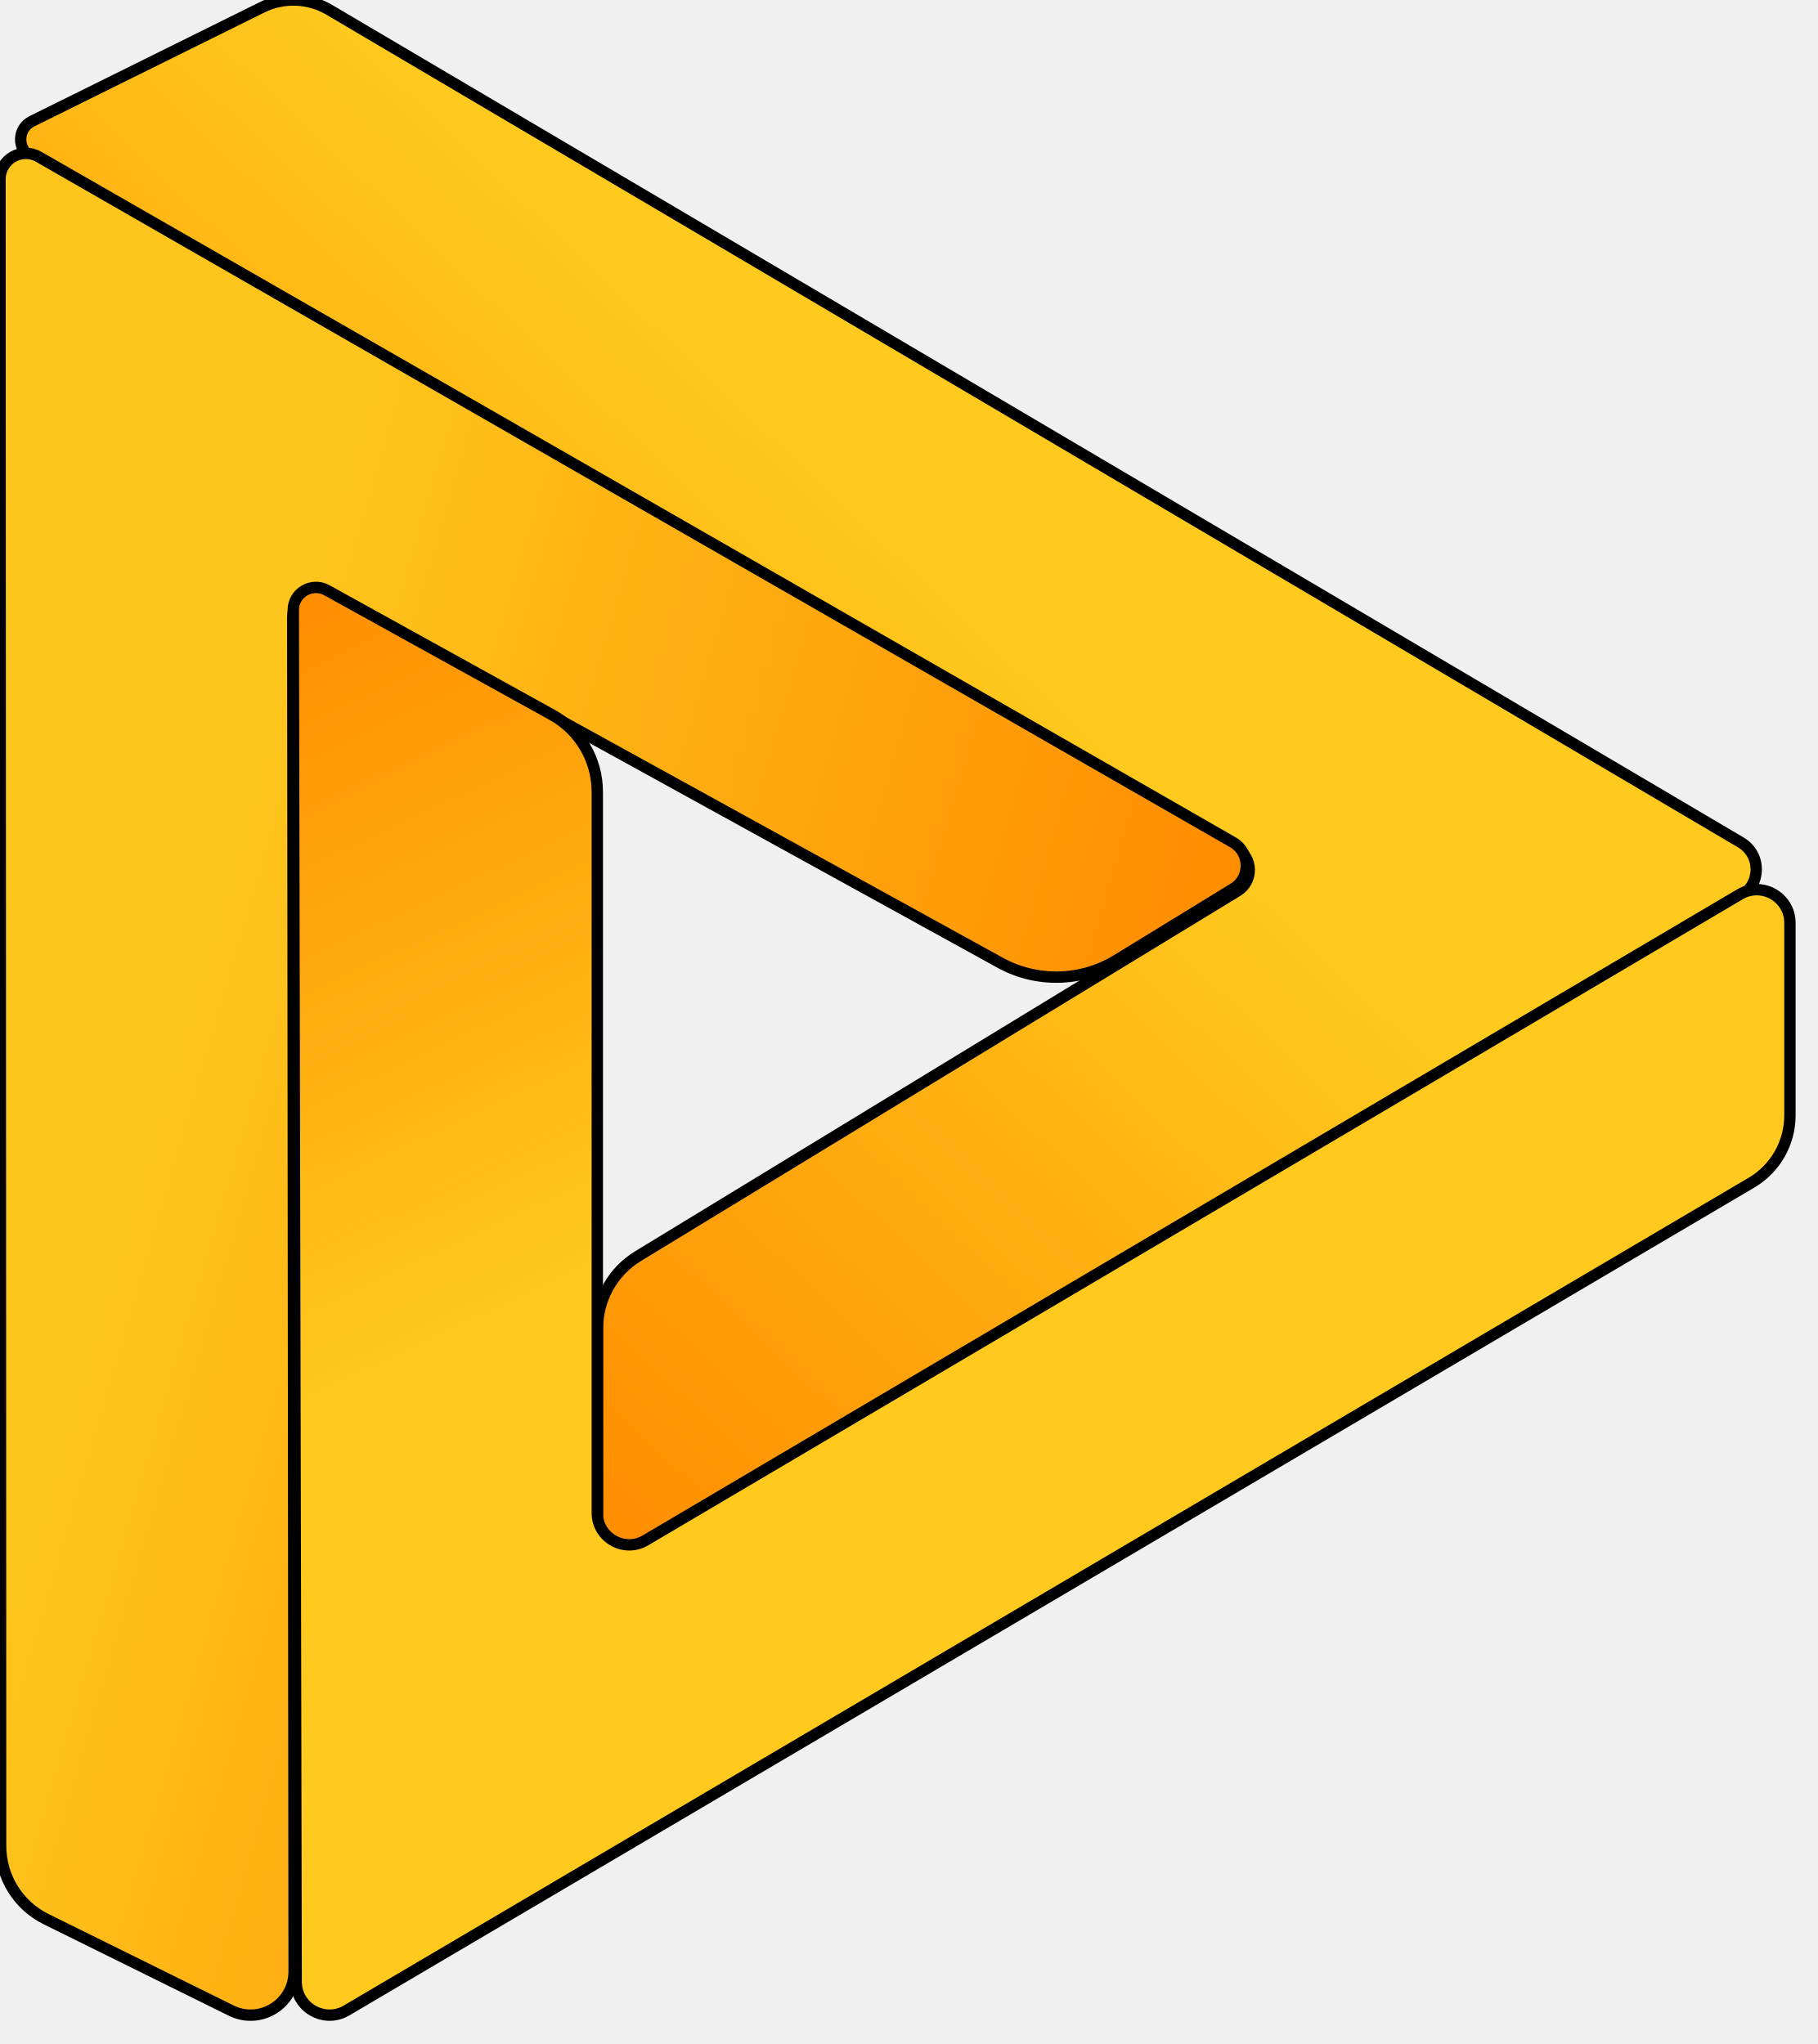
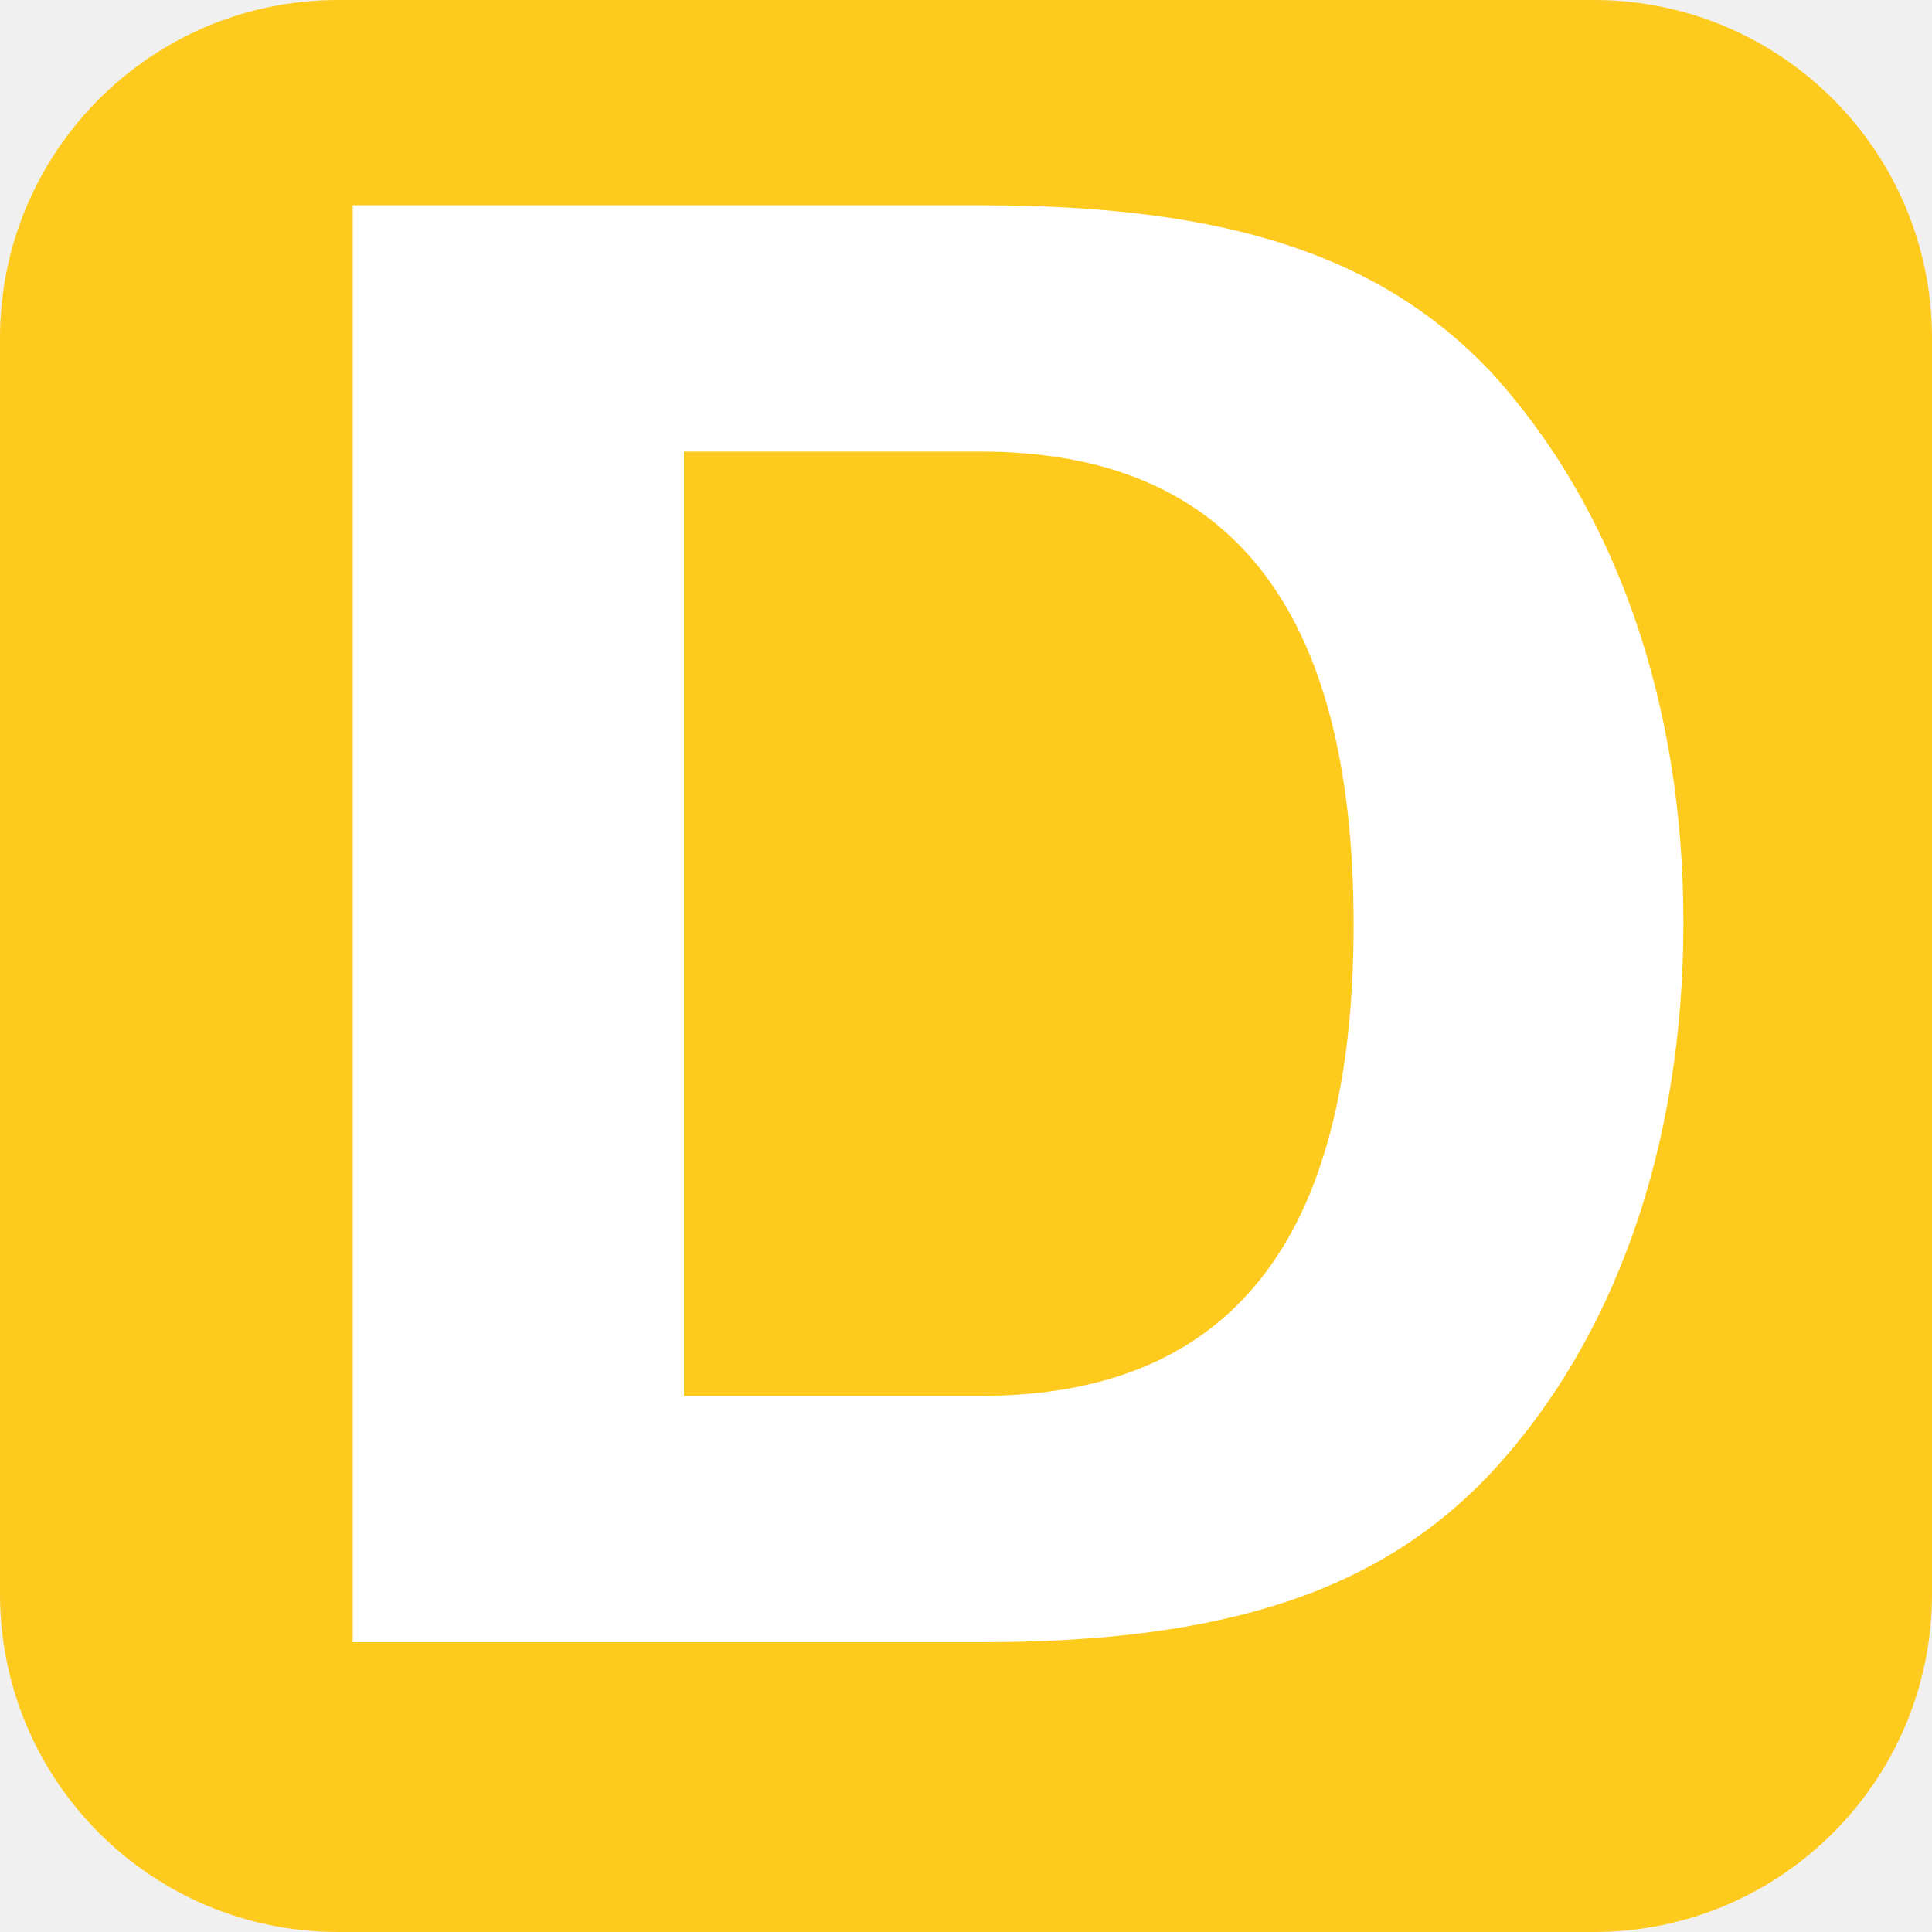
- <svg xmlns="http://www.w3.org/2000/svg" xmlns:xlink="http://www.w3.org/1999/xlink" version="1.1" preserveAspectRatio="xMidYMid meet" viewBox="0 0 320 360" width="320" height="360">
-   <defs>
-     <path d="M46.14 1.29C49.9 -0.57 54.36 -0.41 57.98 1.73C109.29 32 255.65 118.35 306.52 148.37C310.14 150.5 310.14 155.73 306.53 157.86C266.27 181.71 153.39 248.57 113.1 272.43C109.62 274.49 105.21 271.98 105.21 267.93C105.21 259.46 105.21 242.57 105.21 233.94C105.21 228.75 107.91 223.94 112.34 221.24C134.7 207.61 195.35 170.66 217.88 156.93C220.7 155.21 220.65 151.1 217.79 149.46C174.16 124.43 49.17 52.73 5.43 27.63C2.96 26.21 3.07 22.62 5.62 21.36C14.93 16.75 36.84 5.9 46.14 1.29Z" id="bIKxThOjl" />
-     <linearGradient id="gradiente9npB25Kz" gradientUnits="userSpaceOnUse" x1="221.36" y1="152.43" x2="107.08" y2="273.17">
-       <stop style="stop-color: #ffca1e;stop-opacity: 1" offset="0%" />
-       <stop style="stop-color: #ff8d00;stop-opacity: 1" offset="100%" />
-     </linearGradient>
-     <path d="M8.12 338.01C3.21 335.59 0.11 330.59 0.11 325.12C0.08 264.84 0.02 92.07 0 31.57C0 28.07 3.78 25.88 6.82 27.62C50.26 52.56 173.66 123.41 217.07 148.34C220.2 150.13 220.26 154.62 217.19 156.5C211.06 160.26 202.14 165.73 196.67 169.08C190.4 172.93 182.54 173.11 176.1 169.56C151.19 155.83 83.97 118.8 58.33 104.67C55.28 102.99 51.55 105.2 51.55 108.68C51.6 158.87 51.74 297.97 51.79 347.23C51.8 352.92 45.82 356.64 40.72 354.12C32.6 350.1 16.85 342.33 8.12 338.01Z" id="gEf9SbGI4" />
-     <linearGradient id="gradientc7pNC1orn" gradientUnits="userSpaceOnUse" x1="50.57" y1="104.13" x2="217.5" y2="152.93">
-       <stop style="stop-color: #fec61d;stop-opacity: 1" offset="0%" />
-       <stop style="stop-color: #ff8d00;stop-opacity: 1" offset="100%" />
-     </linearGradient>
-     <path d="M315.17 196.45C315.17 201.31 312.6 205.82 308.41 208.29C257.16 238.49 111.84 324.14 61.01 354.1C57.1 356.4 52.16 353.59 52.15 349.05C52.05 299.38 51.74 157.83 51.64 107.46C51.63 104.42 54.89 102.49 57.56 103.96C67.08 109.23 88.05 120.83 97.16 125.87C102.11 128.6 105.17 133.81 105.17 139.46C105.17 166.83 105.17 239.23 105.17 266.46C105.17 270.81 109.9 273.51 113.65 271.3C153.95 247.5 266.11 181.27 306.35 157.52C310.25 155.21 315.17 158.02 315.17 162.56C315.17 170.9 315.17 187.62 315.17 196.45Z" id="b5njXkxlRM" />
-     <linearGradient id="gradienta5rxCMVTZH" gradientUnits="userSpaceOnUse" x1="106.03" y1="222.75" x2="49.93" y2="103.46">
-       <stop style="stop-color: #ffc91e;stop-opacity: 1" offset="0%" />
-       <stop style="stop-color: #ff8d00;stop-opacity: 1" offset="100%" />
-     </linearGradient>
-   </defs>
-   <g>
-     <g>
-       <g>
-         <use xlink:href="#bIKxThOjl" opacity="1" fill="url(#gradiente9npB25Kz)" />
-         <g>
-           <use xlink:href="#bIKxThOjl" opacity="1" fill-opacity="0" stroke="#000000" stroke-width="2" stroke-opacity="1" />
-         </g>
-       </g>
-       <g>
-         <use xlink:href="#gEf9SbGI4" opacity="1" fill="url(#gradientc7pNC1orn)" />
-         <g>
-           <use xlink:href="#gEf9SbGI4" opacity="1" fill-opacity="0" stroke="#000000" stroke-width="2" stroke-opacity="1" />
-         </g>
-       </g>
-       <g>
-         <use xlink:href="#b5njXkxlRM" opacity="1" fill="url(#gradienta5rxCMVTZH)" />
-         <g>
-           <use xlink:href="#b5njXkxlRM" opacity="1" fill-opacity="0" stroke="#000000" stroke-width="2" stroke-opacity="1" />
-         </g>
-       </g>
-     </g>
-   </g>
+ <svg xmlns="http://www.w3.org/2000/svg" width="200" height="200" preserveAspectRatio="xMidYMid meet">
+   <rect rx="35" height="200" width="200" stroke-opacity="null" fill="#ffca1e" />
+   <text transform="matrix(9.5, 0, 0, 8.5, 0, 0)" font-weight="bold" xml:space="preserve" text-anchor="start" font-family="Helvetica, Arial, sans-serif" font-size="24" y="20" x="2" fill="#ffffff">D</text>
</svg>
